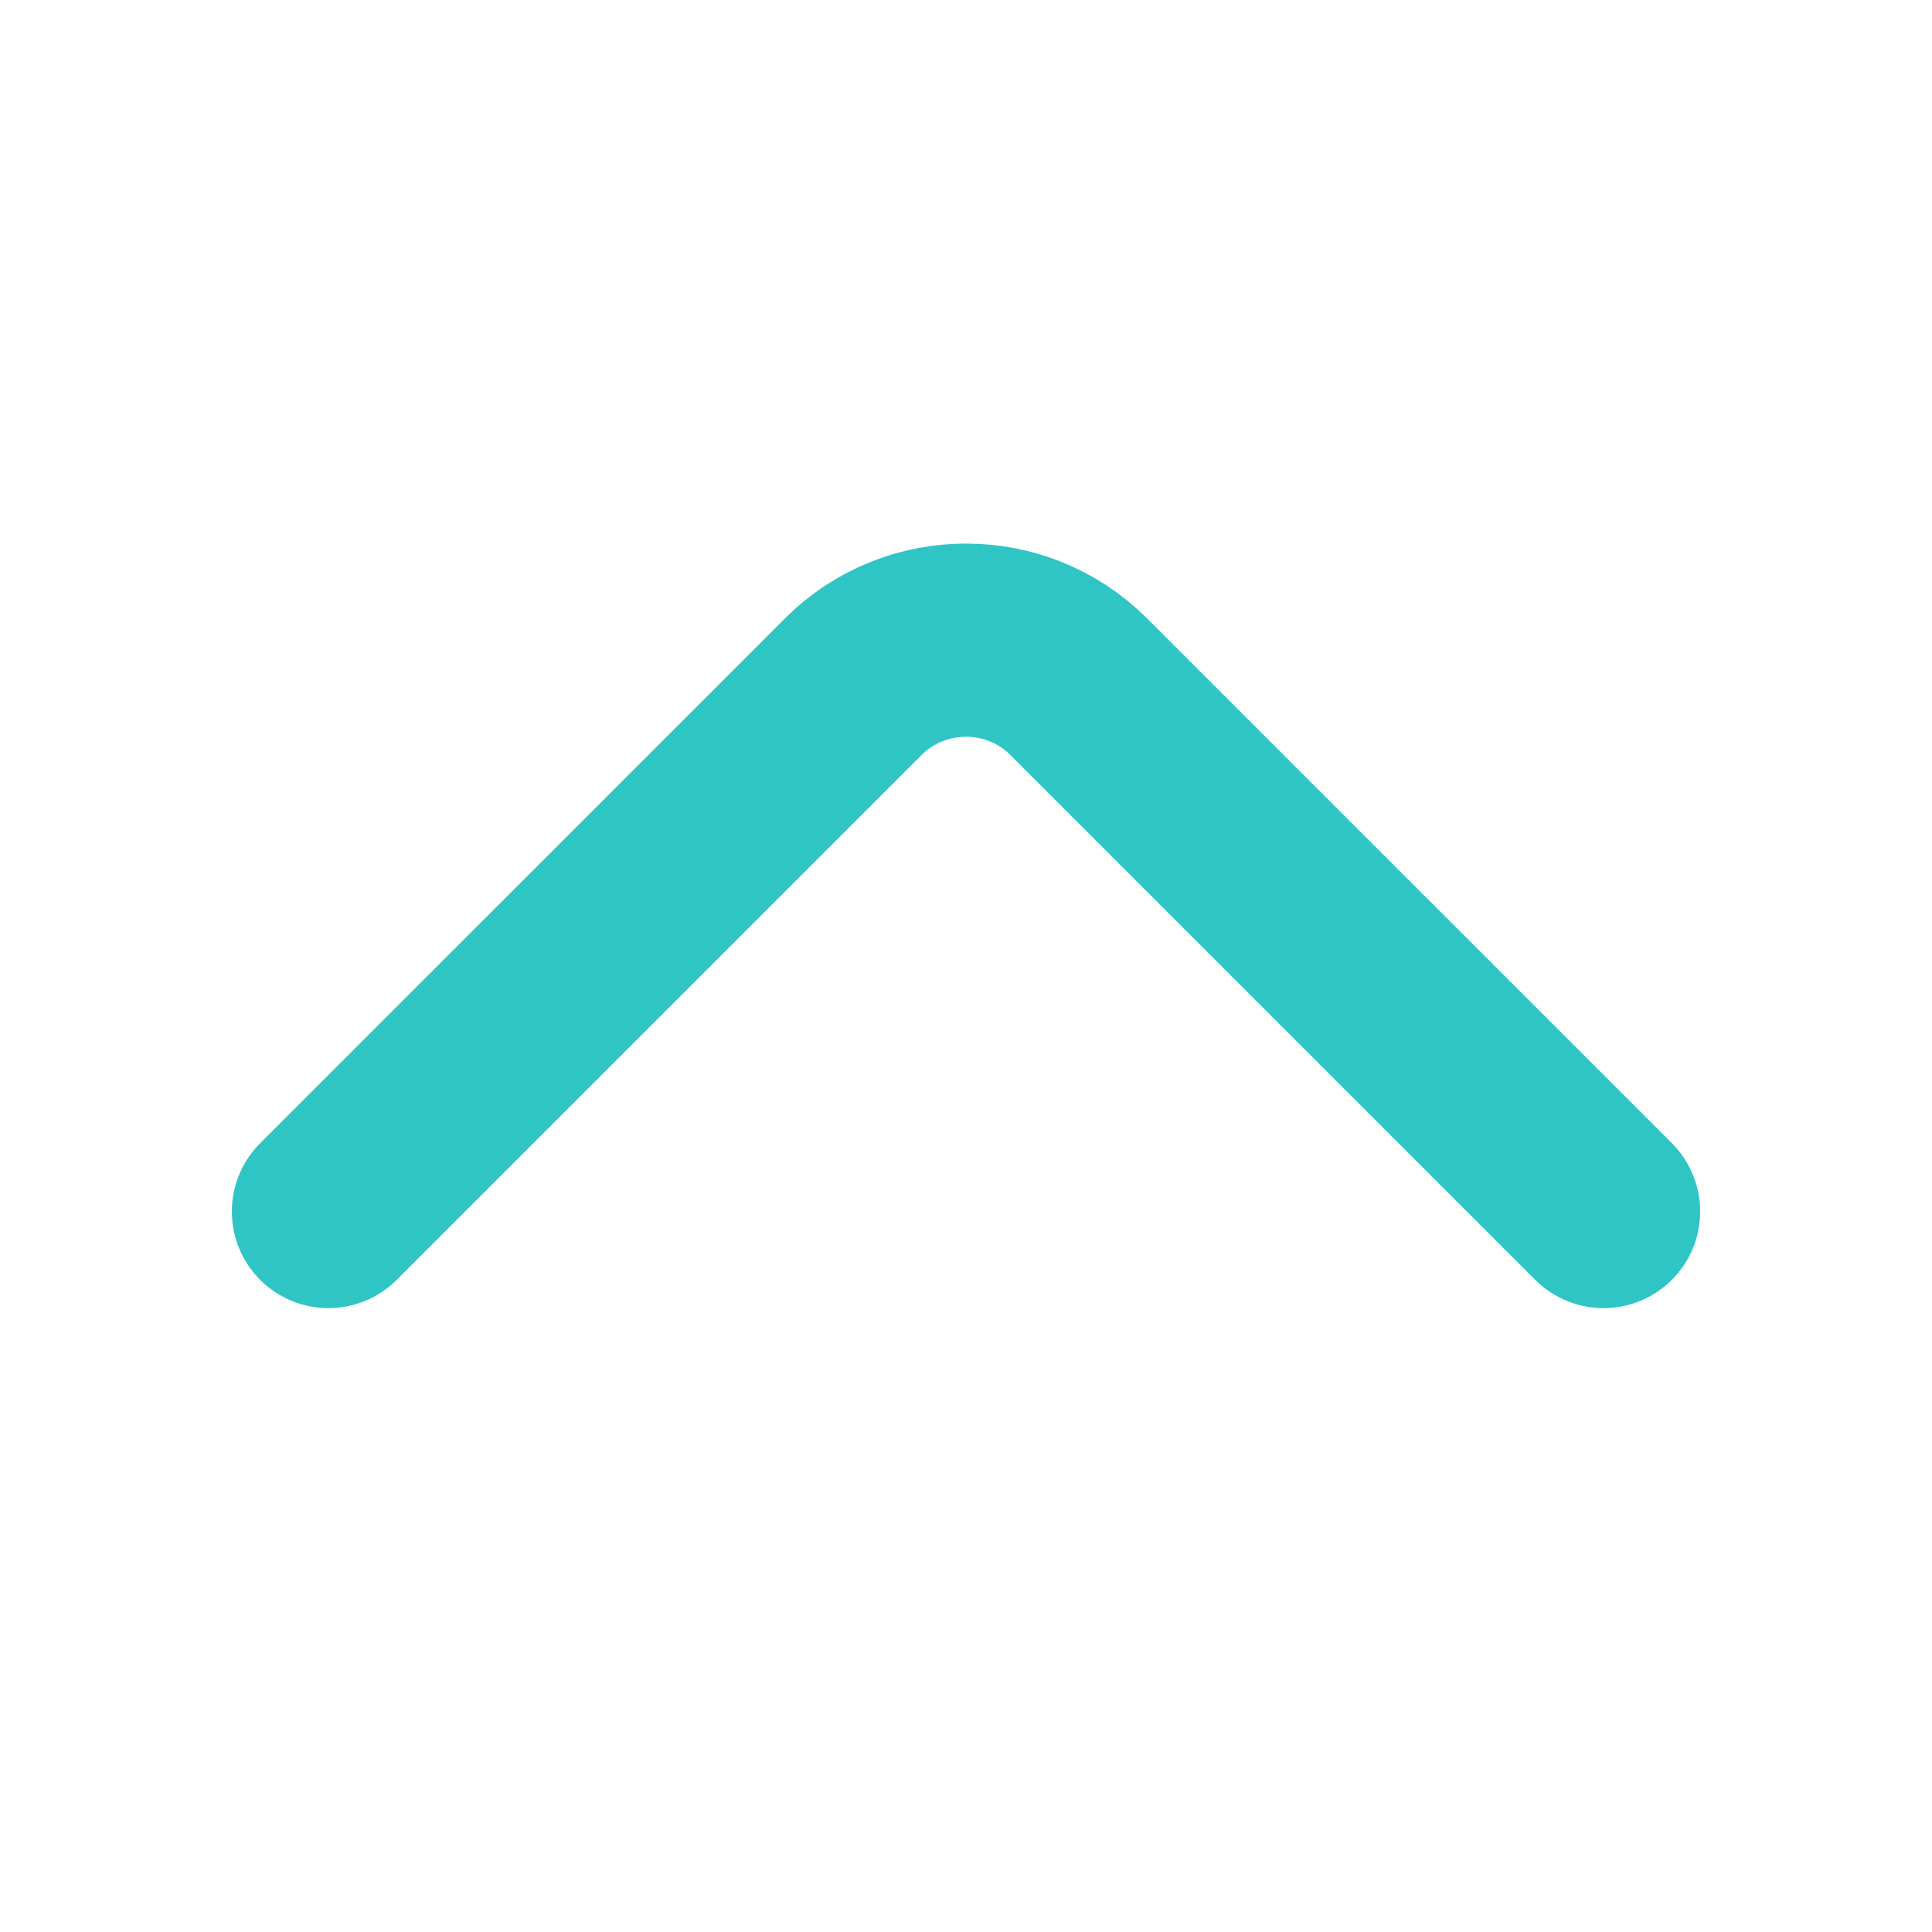
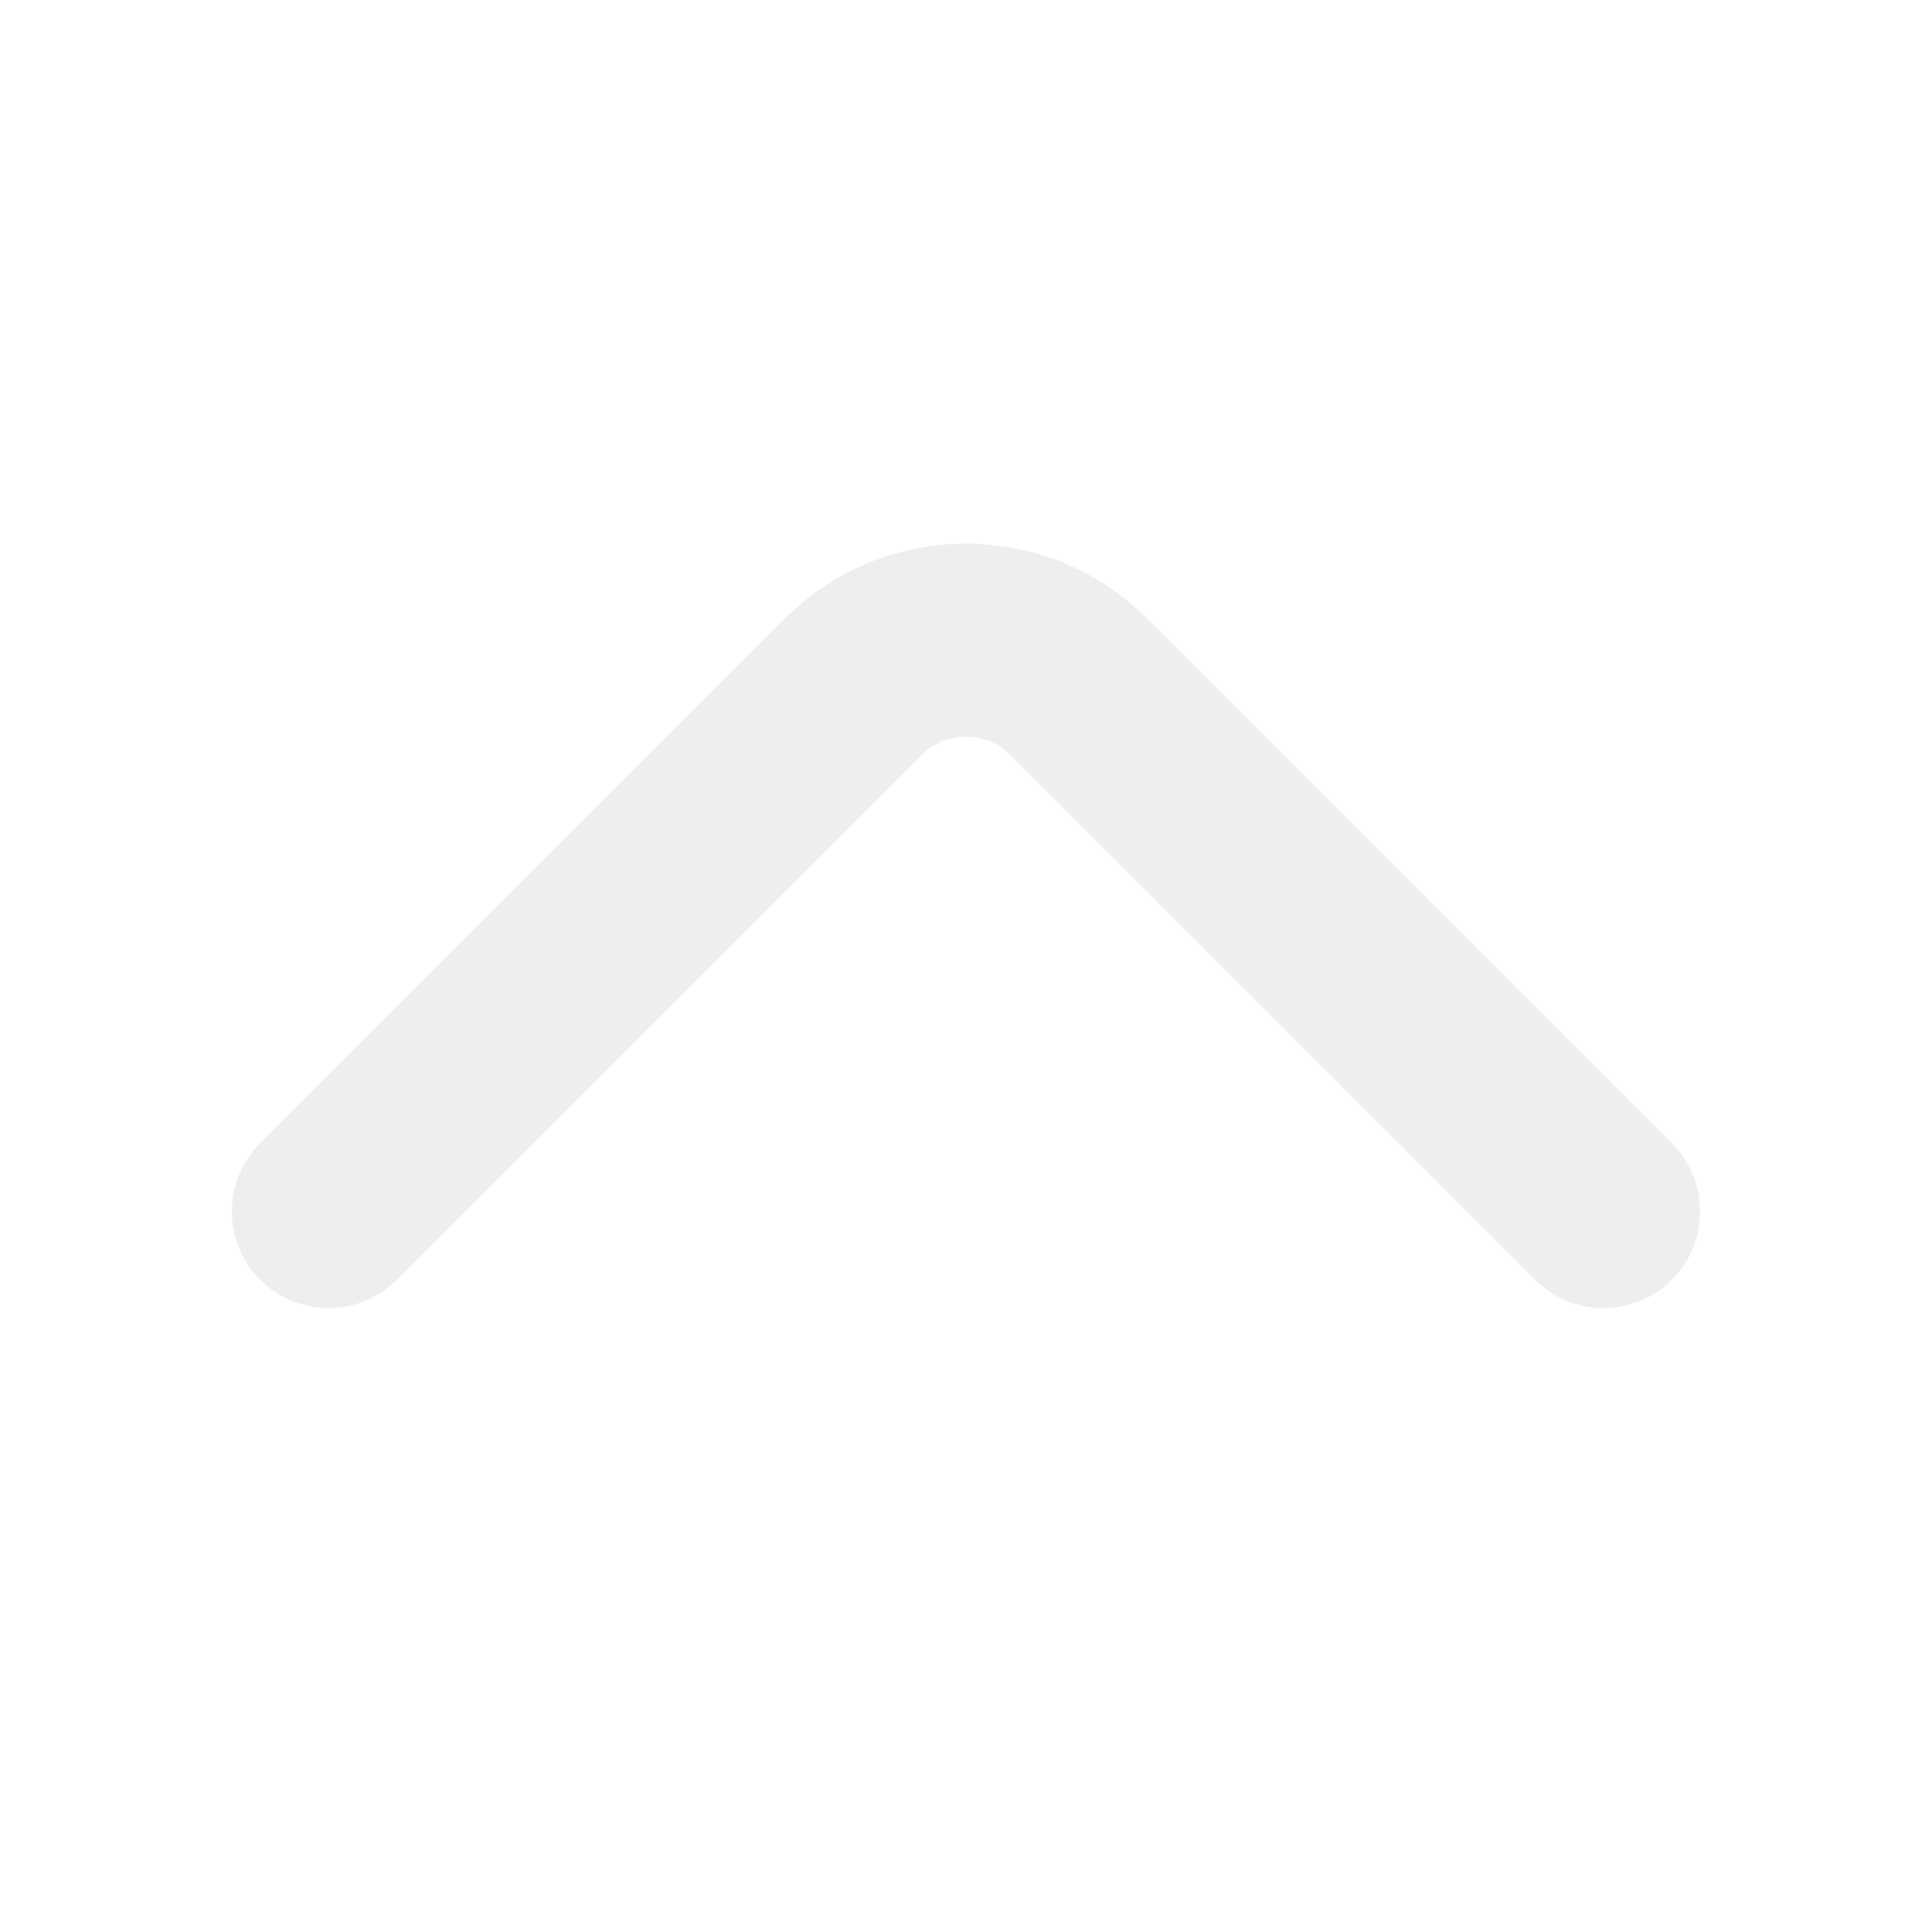
- <svg xmlns="http://www.w3.org/2000/svg" width="256px" height="256px" viewBox="0 0 24.00 24.00" fill="none" stroke="#30c5c5" transform="matrix(1, 0, 0, 1, 0, 0)">
+ <svg xmlns="http://www.w3.org/2000/svg" width="256px" height="256px" viewBox="0 0 24.00 24.00" fill="none" stroke="#eee" transform="matrix(1, 0, 0, 1, 0, 0)" version="1.1" id="svg7">
+   <defs id="defs11" />
  <g id="SVGRepo_bgCarrier" stroke-width="0" />
  <g id="SVGRepo_tracerCarrier" stroke-linecap="round" stroke-linejoin="round" />
  <g id="SVGRepo_iconCarrier">
-     <path d="M19.92 15.05L13.4 8.53C12.63 7.76 11.37 7.76 10.6 8.53L4.08 15.05" stroke="#30c5c5" stroke-width="2.4" stroke-miterlimit="10" stroke-linecap="round" stroke-linejoin="round" />
+     <path d="M19.92 15.05L13.4 8.53C12.63 7.76 11.37 7.76 10.6 8.53L4.08 15.05" stroke="#eee" stroke-width="2.4" stroke-miterlimit="10" stroke-linecap="round" stroke-linejoin="round" id="path4" />
  </g>
</svg>
